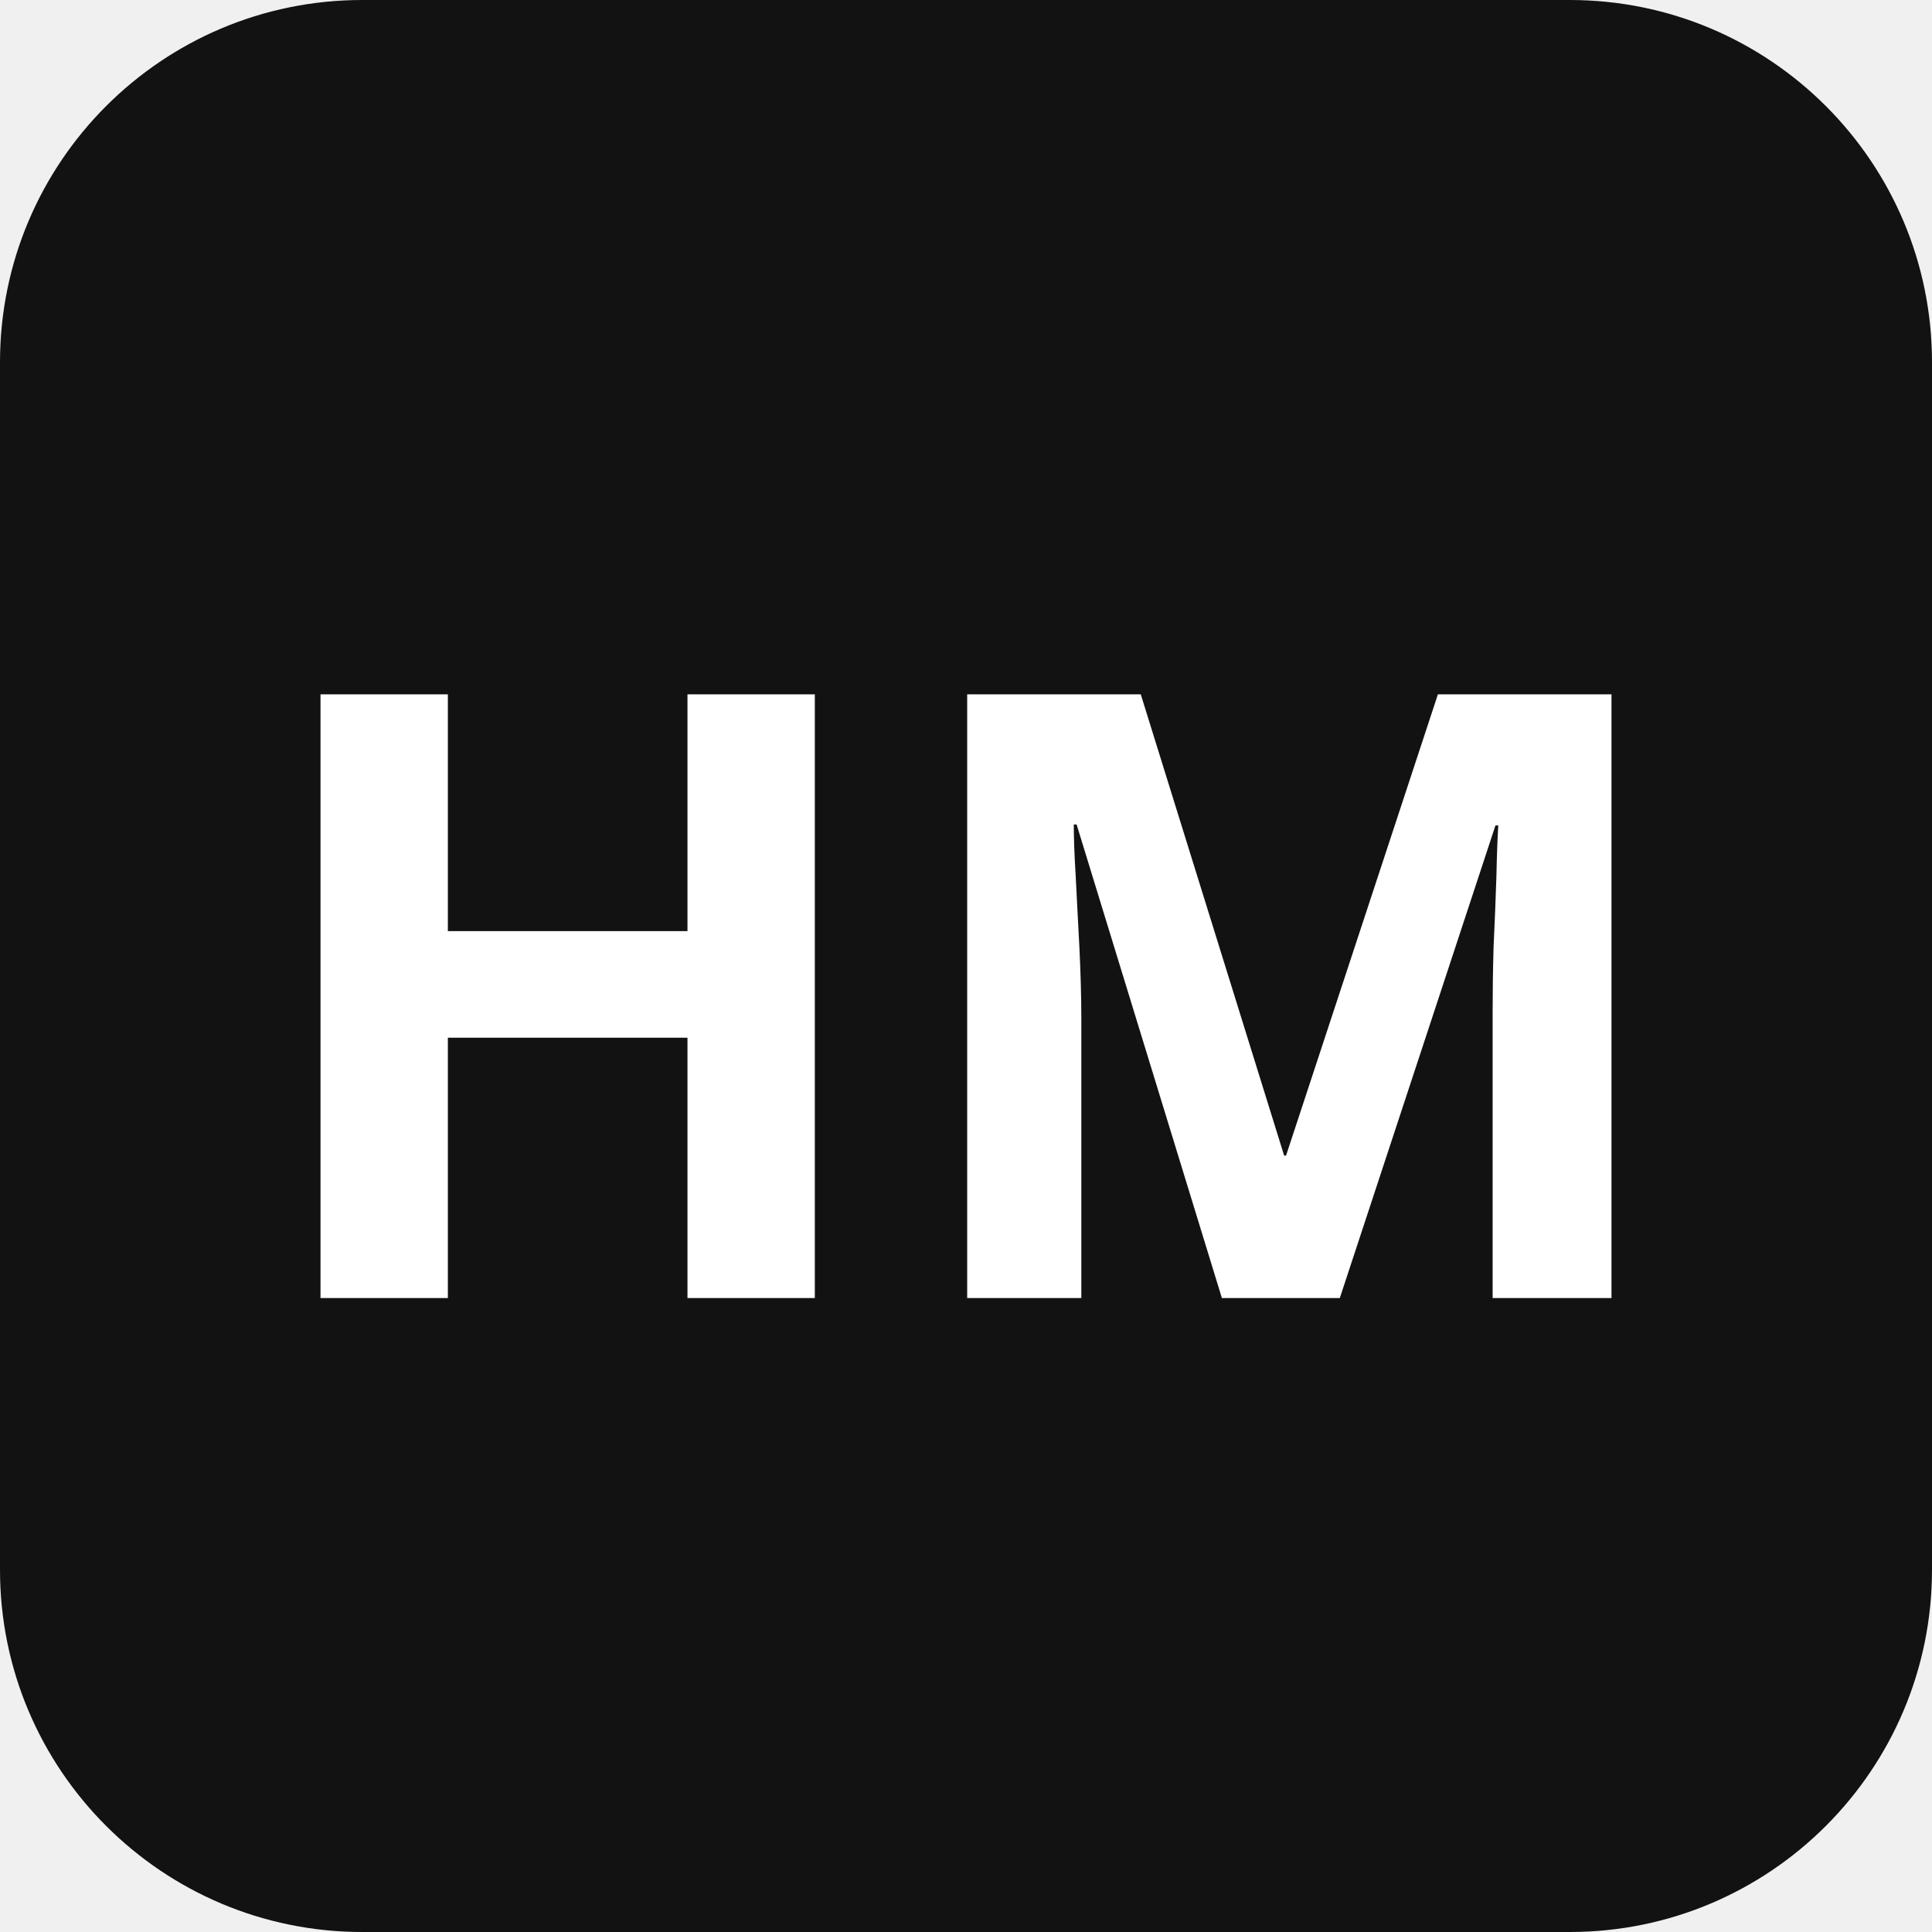
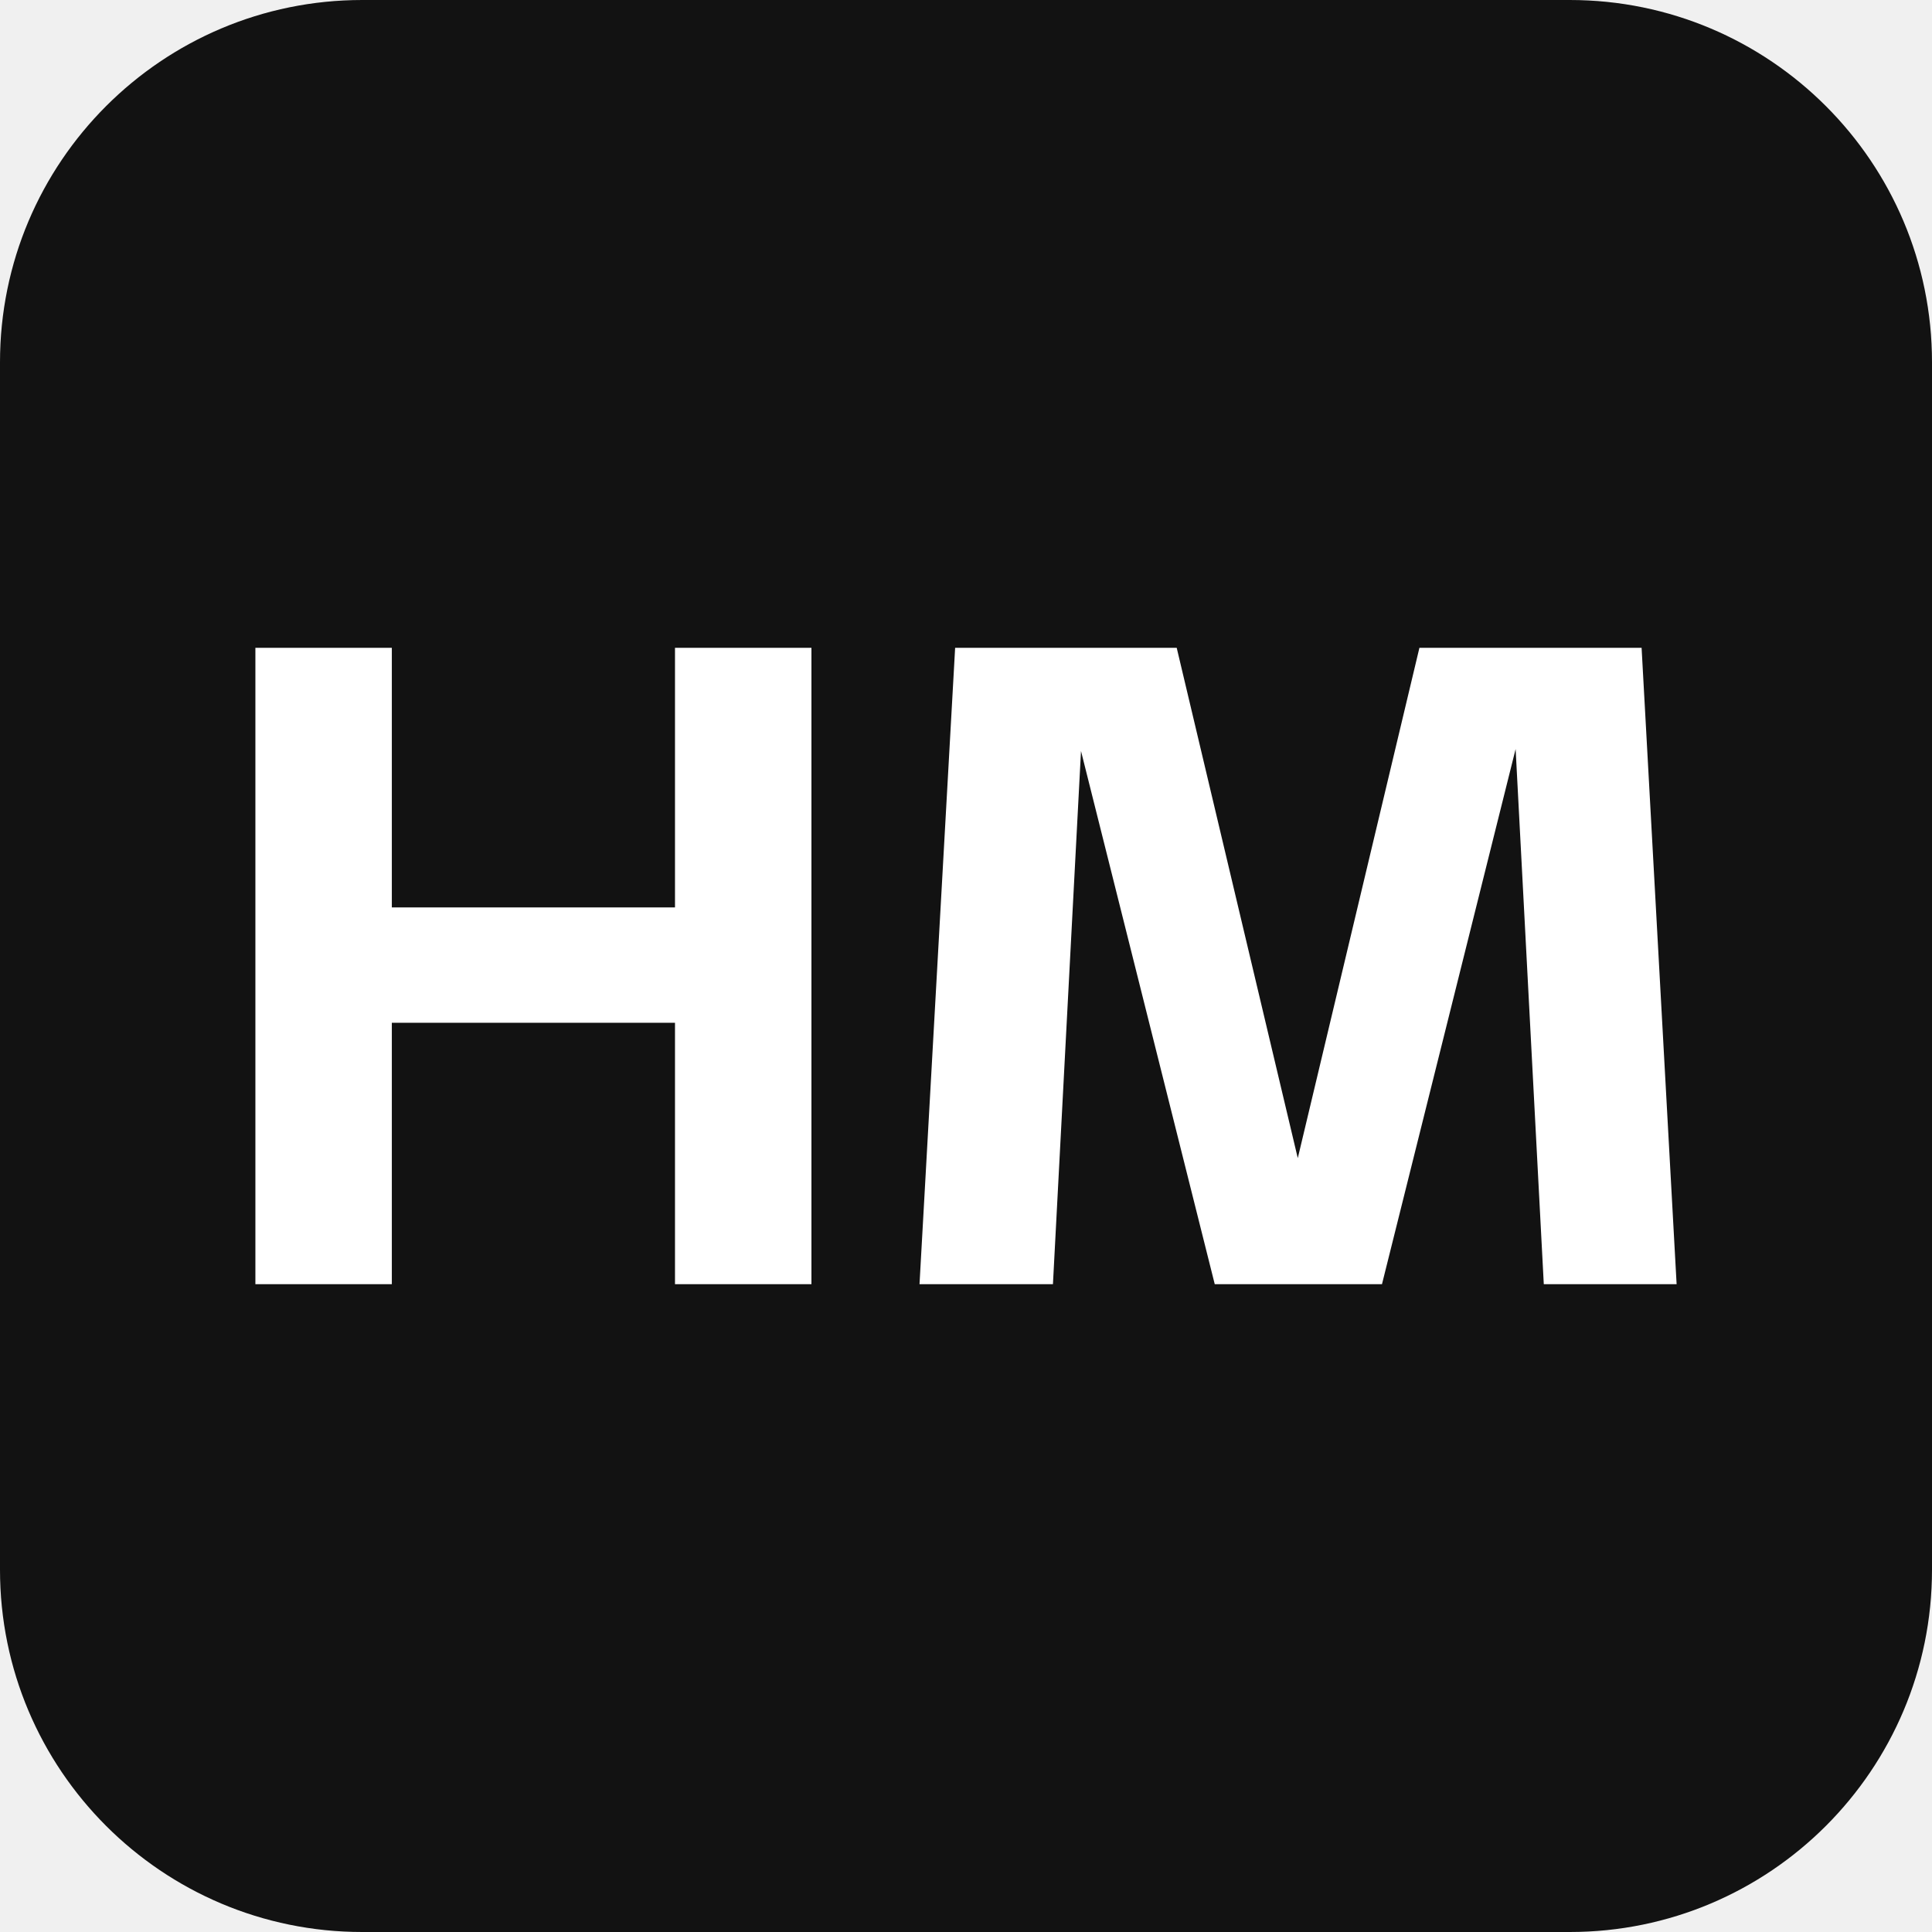
<svg xmlns="http://www.w3.org/2000/svg" viewBox="0 0 32 32">
  <rect width="32" height="32" rx="6" fill="#121212" />
-   <text x="16" y="21.5" text-anchor="middle" font-family="system-ui, sans-serif" font-size="14" font-weight="700" fill="#ffffff">HM</text>
+   <path d="M4.23 21.27L4.23 10.73L6.49 10.73L6.49 15.03L11.18 15.03L11.18 10.73L13.44 10.73L13.44 21.27L11.18 21.27L11.18 16.94L6.49 16.94L6.49 21.27ZM15.23 21.27L15.82 10.73L19.49 10.73L21.63 19.75L21.36 19.75L23.51 10.73L27.19 10.73L27.77 21.27L25.57 21.27L25.1 12.34L25.12 12.34L22.89 21.27L20.12 21.27L17.88 12.34L17.91 12.34L17.44 21.27Z" fill="#ffffff" />
</svg>
